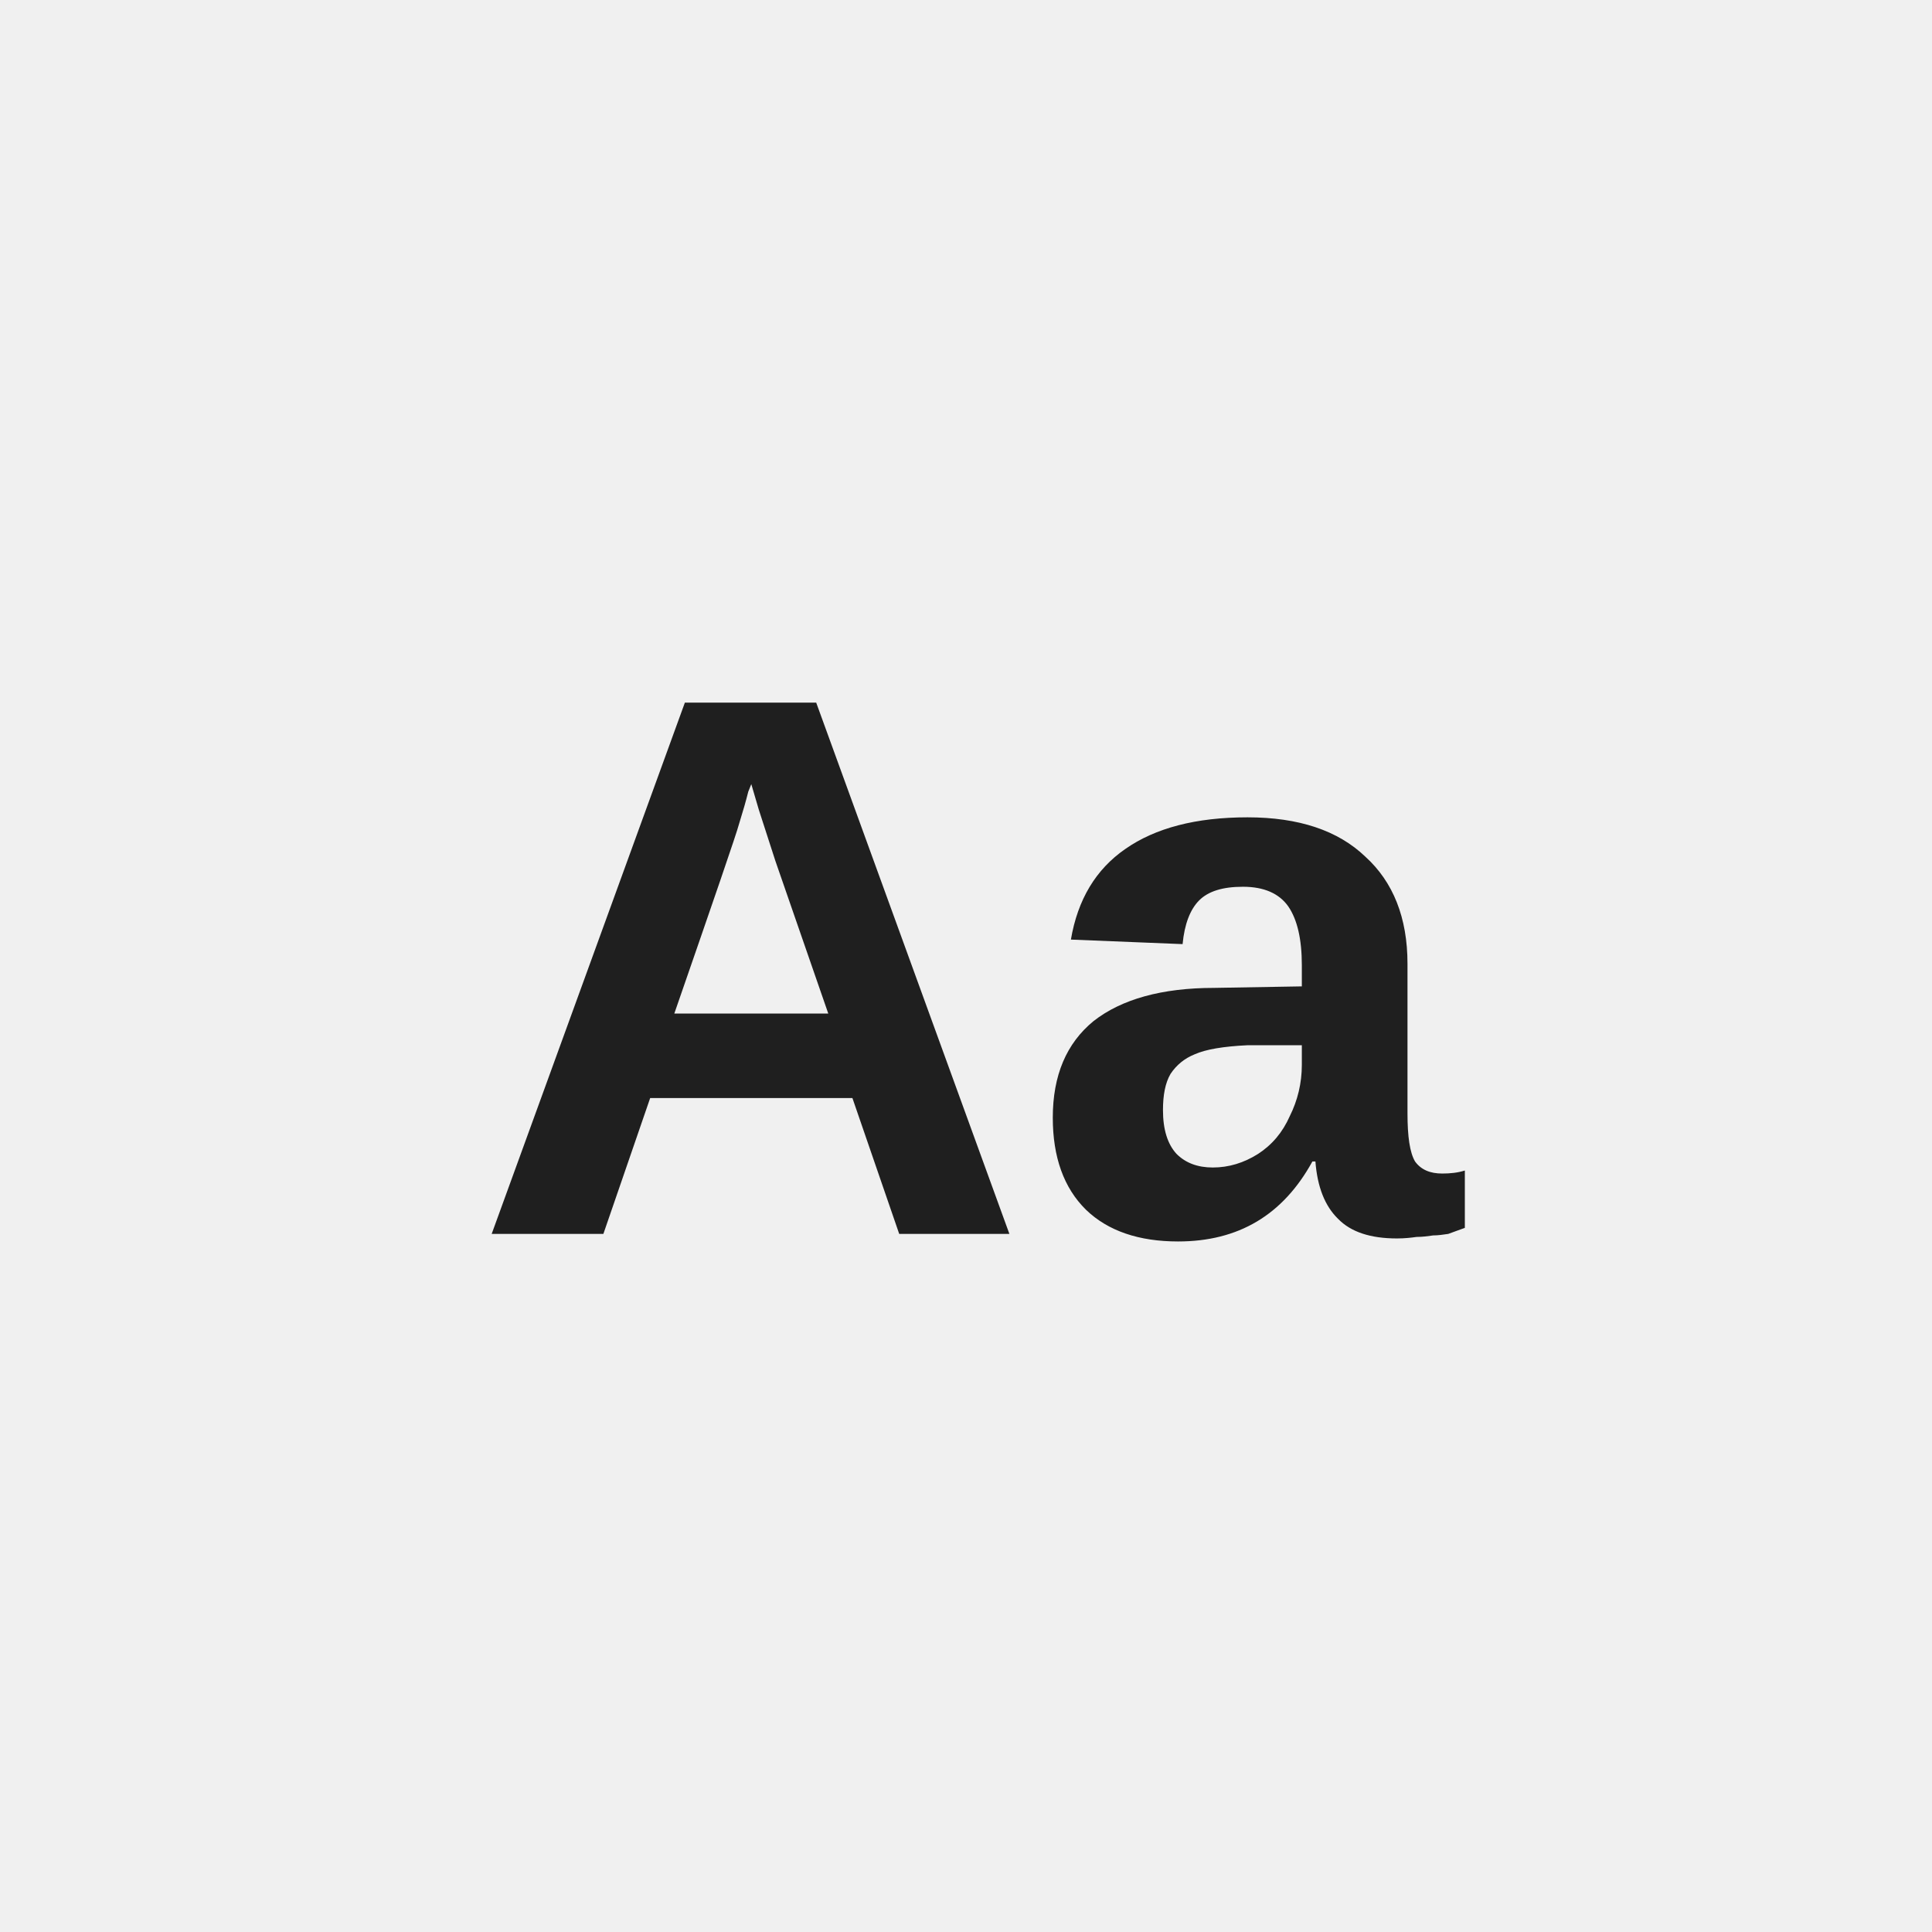
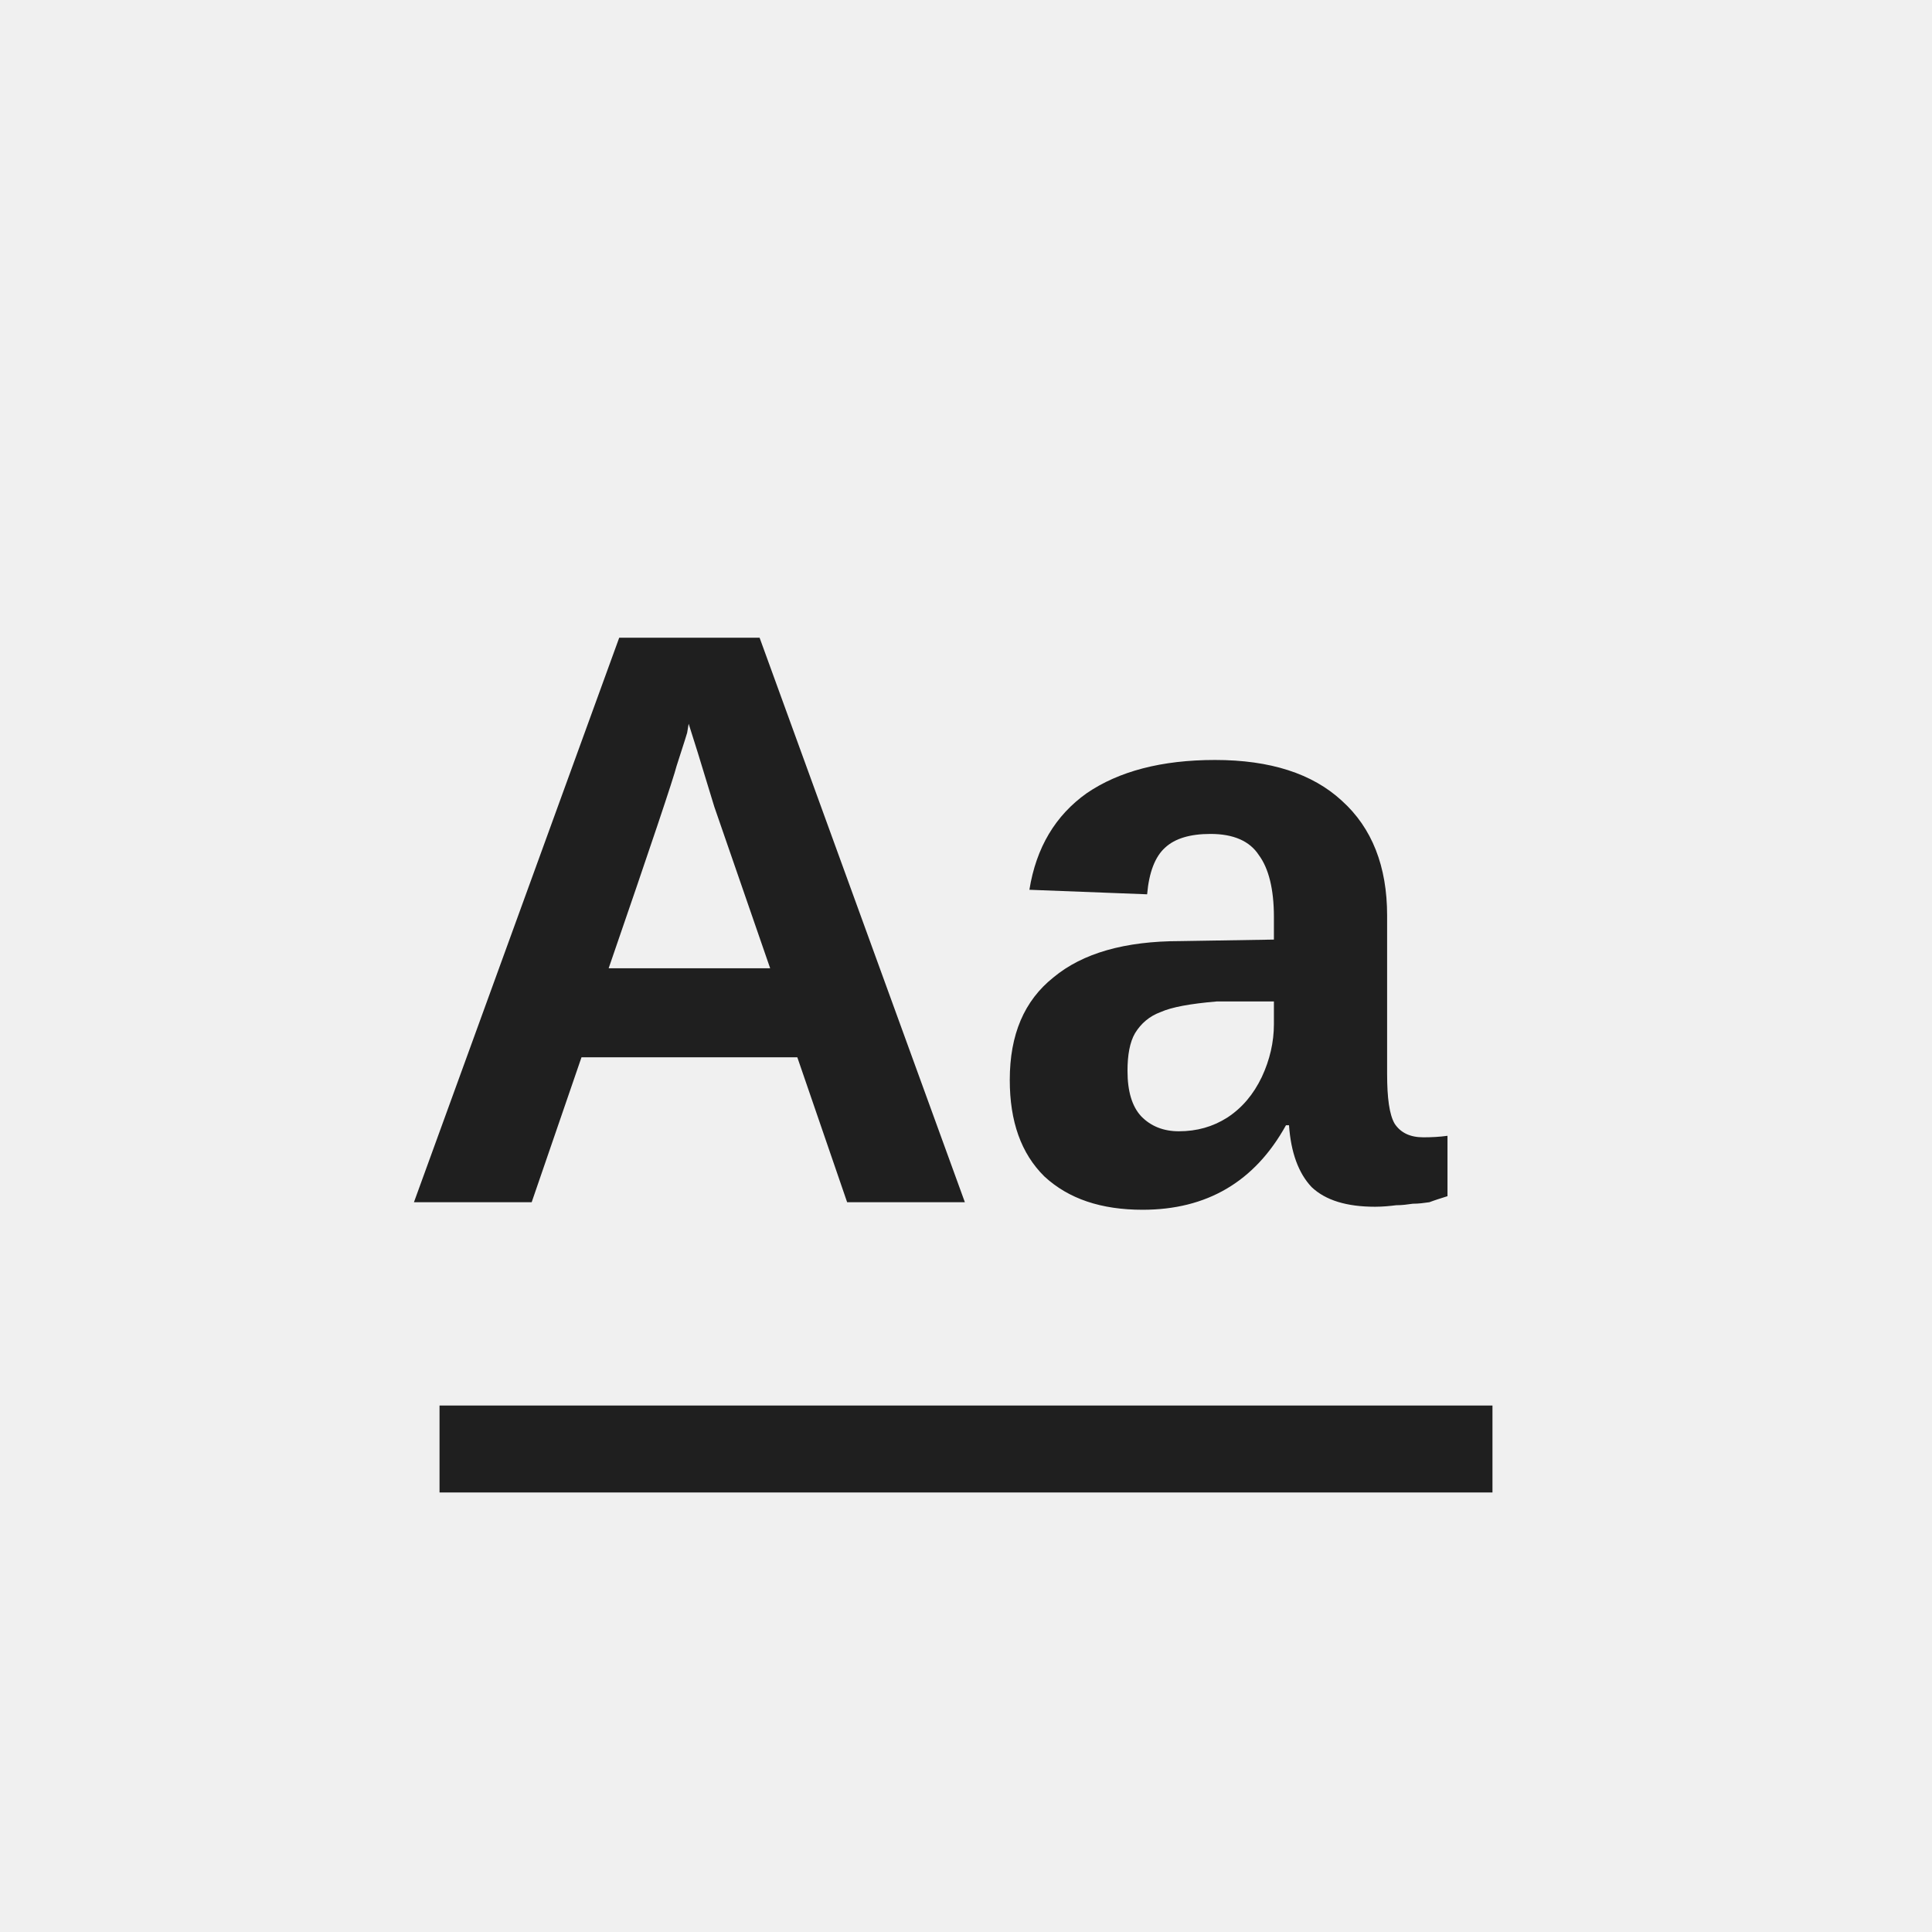
<svg xmlns="http://www.w3.org/2000/svg" width="20" height="20" viewBox="0 0 20 20">
  <defs>
    <style>
      .s{fill:none;stroke:#1f1f1f;stroke-linecap:square;stroke-linejoin:miter;vector-effect:non-scaling-stroke}.r{fill:none;stroke:#1f1f1f;stroke-linecap:round;stroke-linejoin:round;vector-effect:non-scaling-stroke}.g{fill:#217346}.g2{fill:#8fd19e}.b{fill:#5b9bd5}.o{fill:#f4b183}.y{fill:#ffd966}.rd{fill:#d83b01}.p{fill:#8064a2}.w{fill:#fff}.k{fill:#1f1f1f}.f{fill:#f7f7f7}.t{font-family:'Segoe UI',Arial,sans-serif;fill:#1f1f1f;font-weight:600;text-anchor:middle;dominant-baseline:central}
    </style>
  </defs>
-   <text class="t" x="10" y="10" font-size="8">Aa</text>
+   <text class="t" x="9.5" y="9.5" font-size="8.5">Aa</text>
+   <path class="s" d="M5 15 L15 15" stroke-width="0.9" />
</svg>
